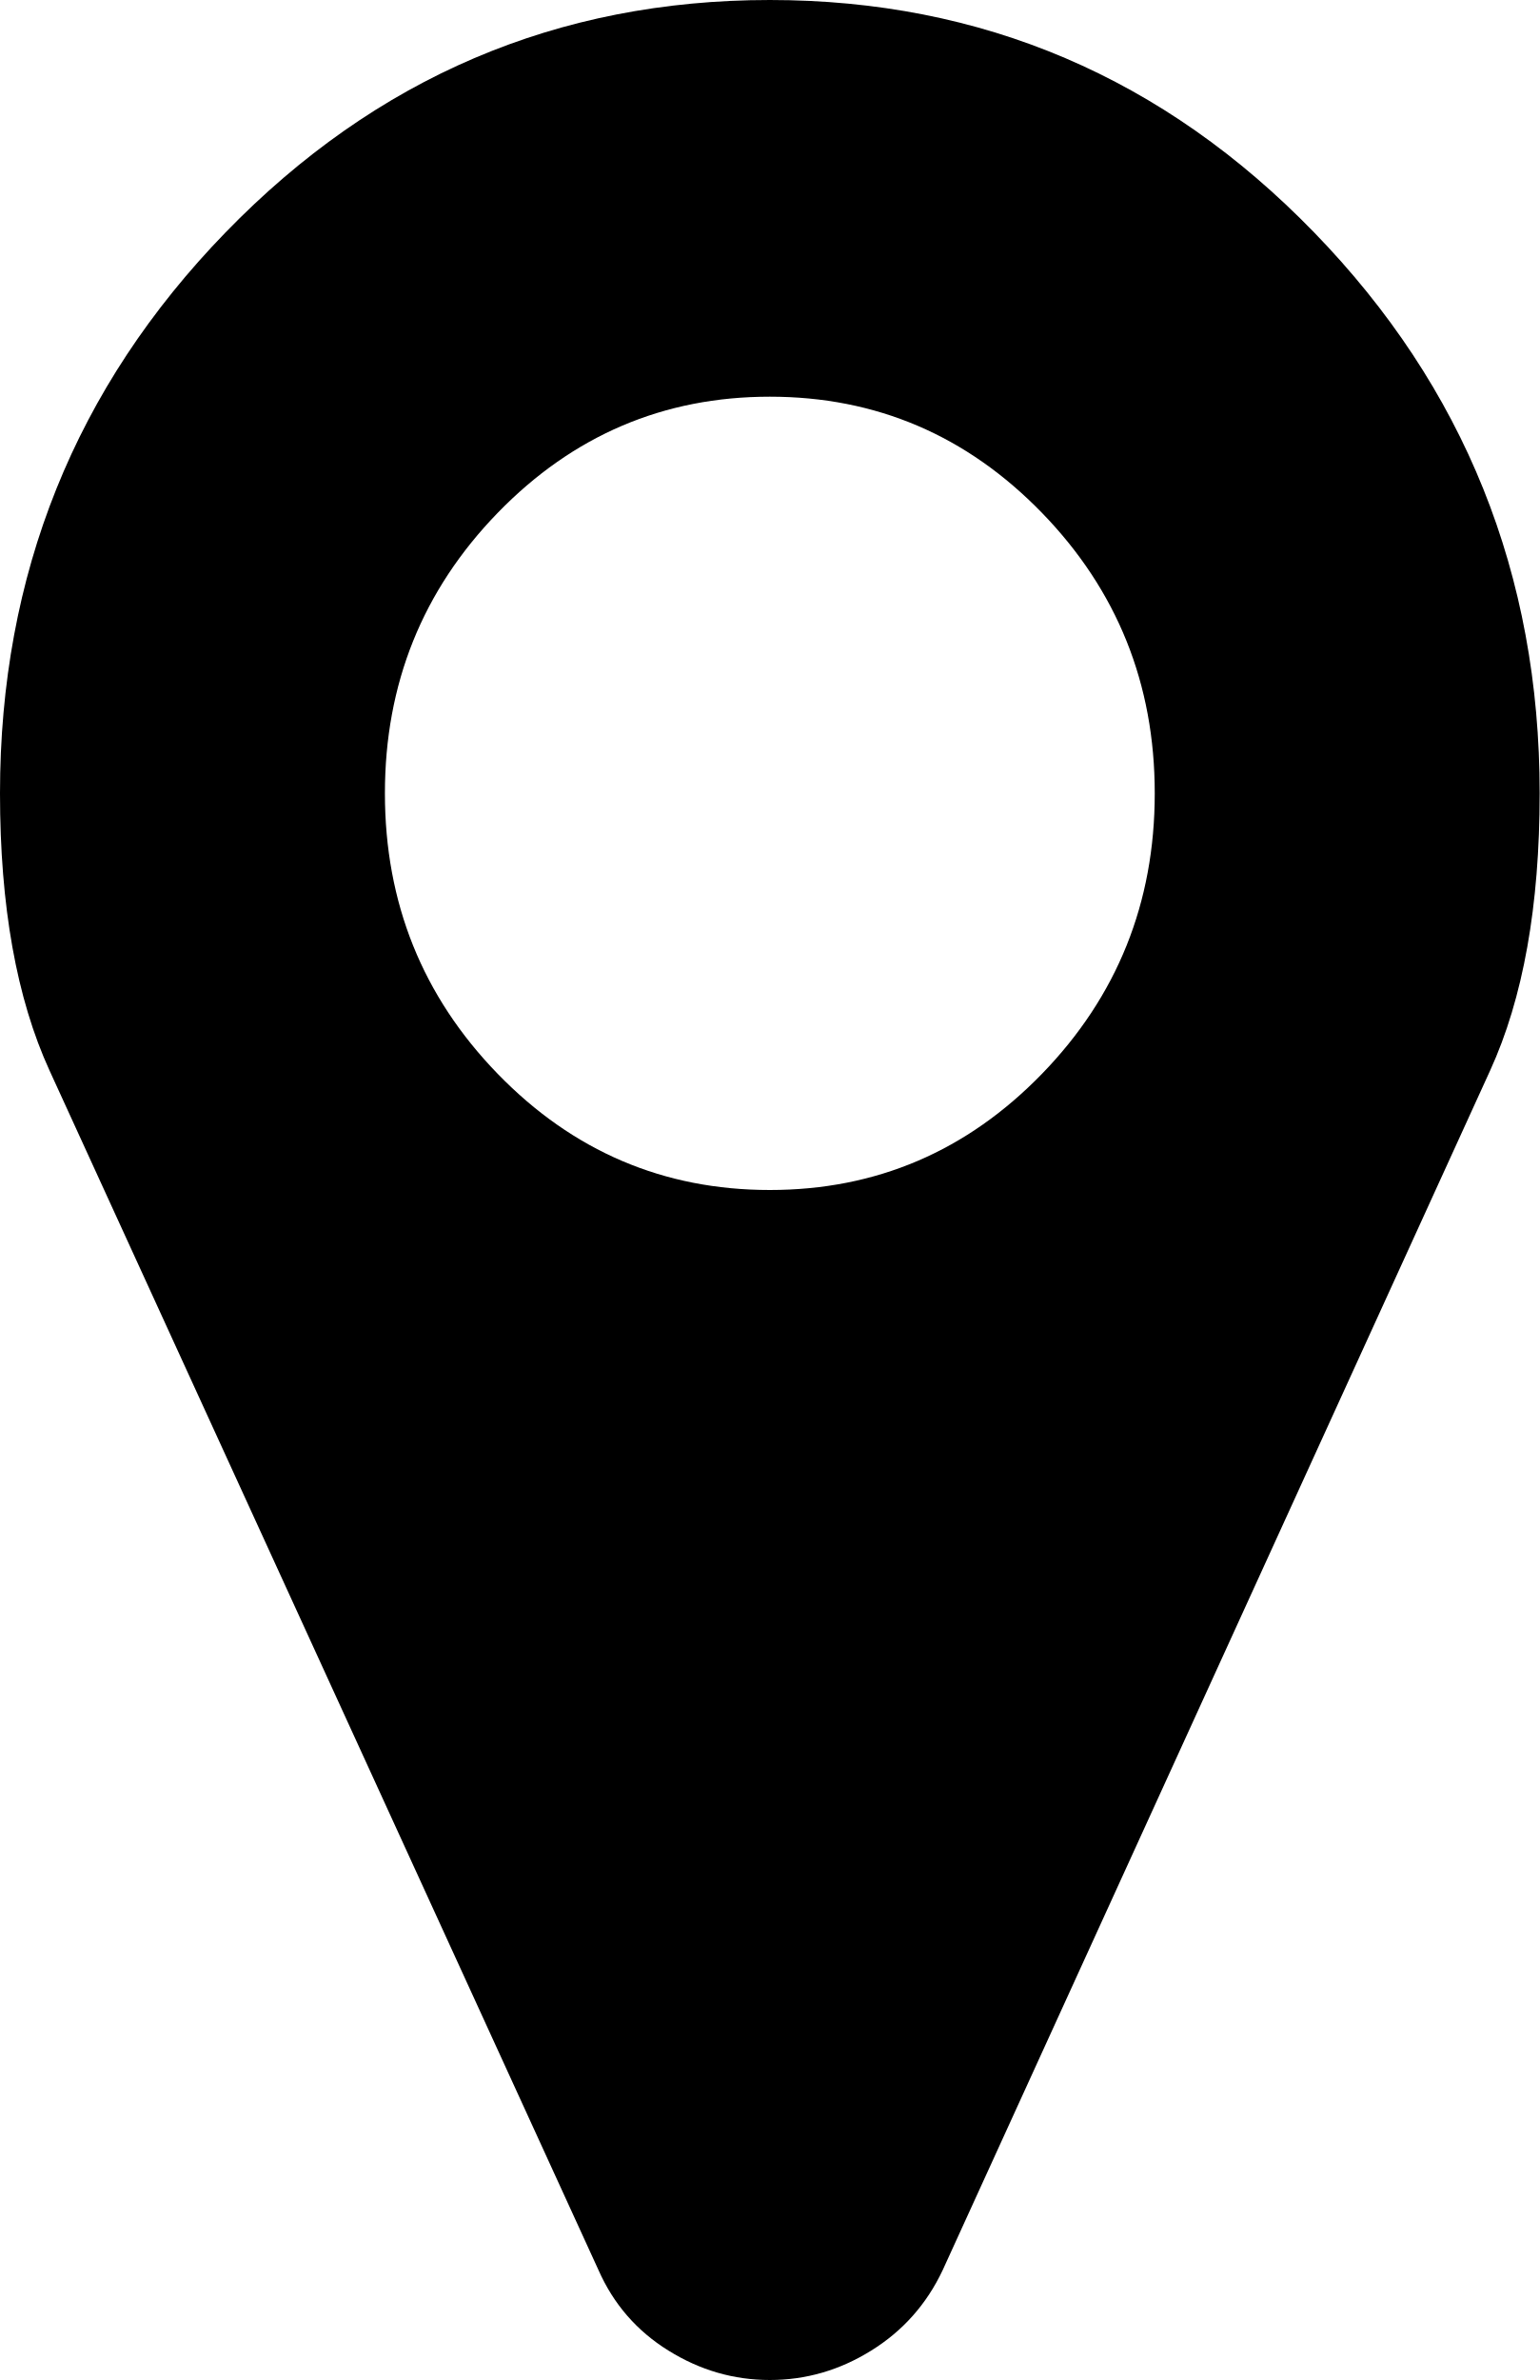
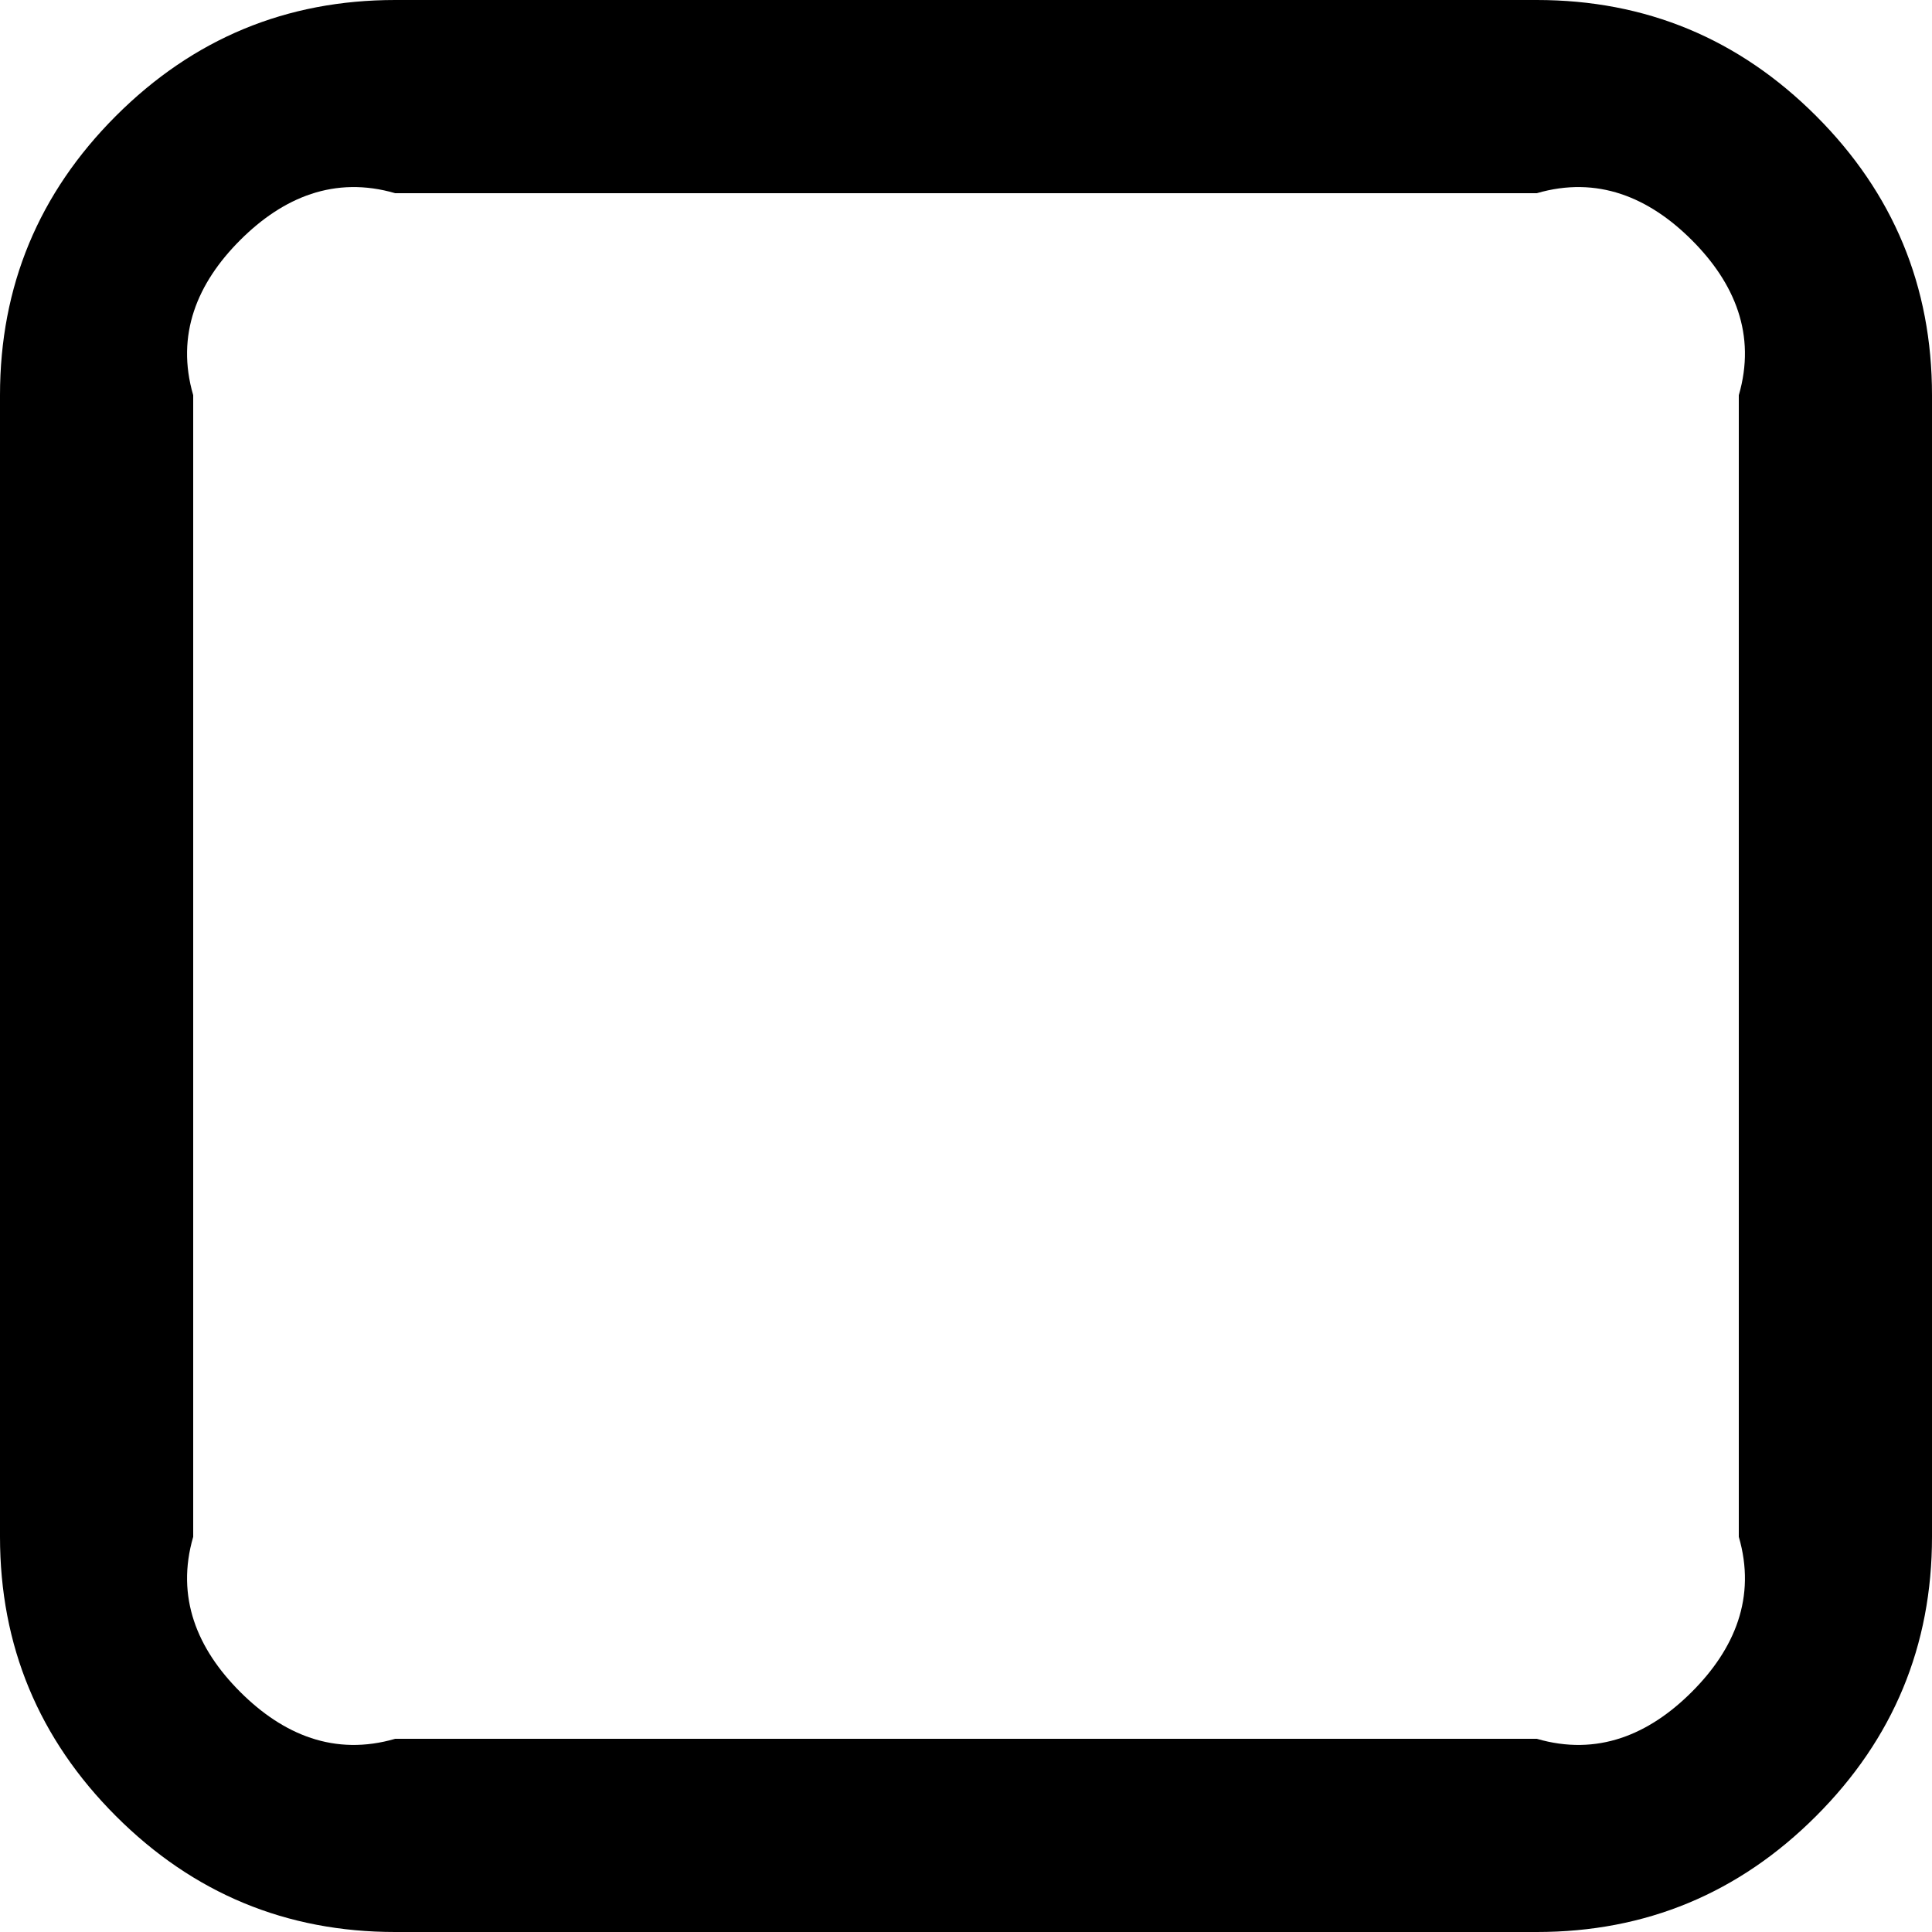
- <svg xmlns="http://www.w3.org/2000/svg" version="1.1" width="22px" height="34px">
-   <g transform="matrix(1 0 0 1 -1990 -335 )">
-     <path d="M 14.889 15.34  C 15.963 14.233  16.5 12.898  16.5 11.333  C 16.5 9.769  15.963 8.434  14.889 7.327  C 13.814 6.22  12.518 5.667  11 5.667  C 9.482 5.667  8.186 6.22  7.111 7.327  C 6.037 8.434  5.5 9.769  5.5 11.333  C 5.5 12.898  6.037 14.233  7.111 15.34  C 8.186 16.447  9.482 17  11 17  C 12.518 17  13.814 16.447  14.889 15.34  Z M 18.777 3.32  C 20.926 5.534  22 8.205  22 11.333  C 22 12.942  21.764 14.263  21.291 15.296  L 13.471 32.428  C 13.242 32.915  12.901 33.299  12.45 33.579  C 11.999 33.86  11.516 34  11 34  C 10.484 34  10.001 33.86  9.55 33.579  C 9.099 33.299  8.766 32.915  8.551 32.428  L 0.709 15.296  C 0.236 14.263  0 12.942  0 11.333  C 0 8.205  1.074 5.534  3.223 3.32  C 5.371 1.107  7.964 0  11 0  C 14.036 0  16.629 1.107  18.777 3.32  Z " fill-rule="nonzero" fill="#000000" stroke="none" transform="matrix(1 0 0 1 1990 335 )" />
+ <svg xmlns="http://www.w3.org/2000/svg" version="1.1" width="20px" height="20px">
+   <g transform="matrix(1 0 0 1 -655 -1122 )">
+     <path d="M 17.514 2.486  C 17.069 2.041  16.534 1.818  15.909 2  L 4.091 2  C 3.466 1.818  2.931 2.041  2.486 2.486  C 2.041 2.931  1.818 3.466  2 4.091  L 2 15.909  C 1.818 16.534  2.041 17.069  2.486 17.514  C 2.931 17.959  3.466 18.182  4.091 18  L 15.909 18  C 16.534 18.182  17.069 17.959  17.514 17.514  C 17.959 17.069  18.182 16.534  18 15.909  L 18 4.091  C 18.182 3.466  17.959 2.931  17.514 2.486  Z M 18.8 1.2  C 19.6 2  20 2.964  20 4.091  L 20 15.909  C 20 17.036  19.6 18  18.8 18.8  C 18 19.6  17.036 20  15.909 20  L 4.091 20  C 2.964 20  2 19.6  1.2 18.8  C 0.4 18  0 17.036  0 15.909  L 0 4.091  C 0 2.964  0.4 2  1.2 1.2  C 2 0.4  2.964 0  4.091 0  L 15.909 0  C 17.036 0  18 0.4  18.8 1.2  Z " fill-rule="nonzero" fill="#000000" stroke="none" transform="matrix(1 0 0 1 655 1122 )" />
  </g>
</svg>
